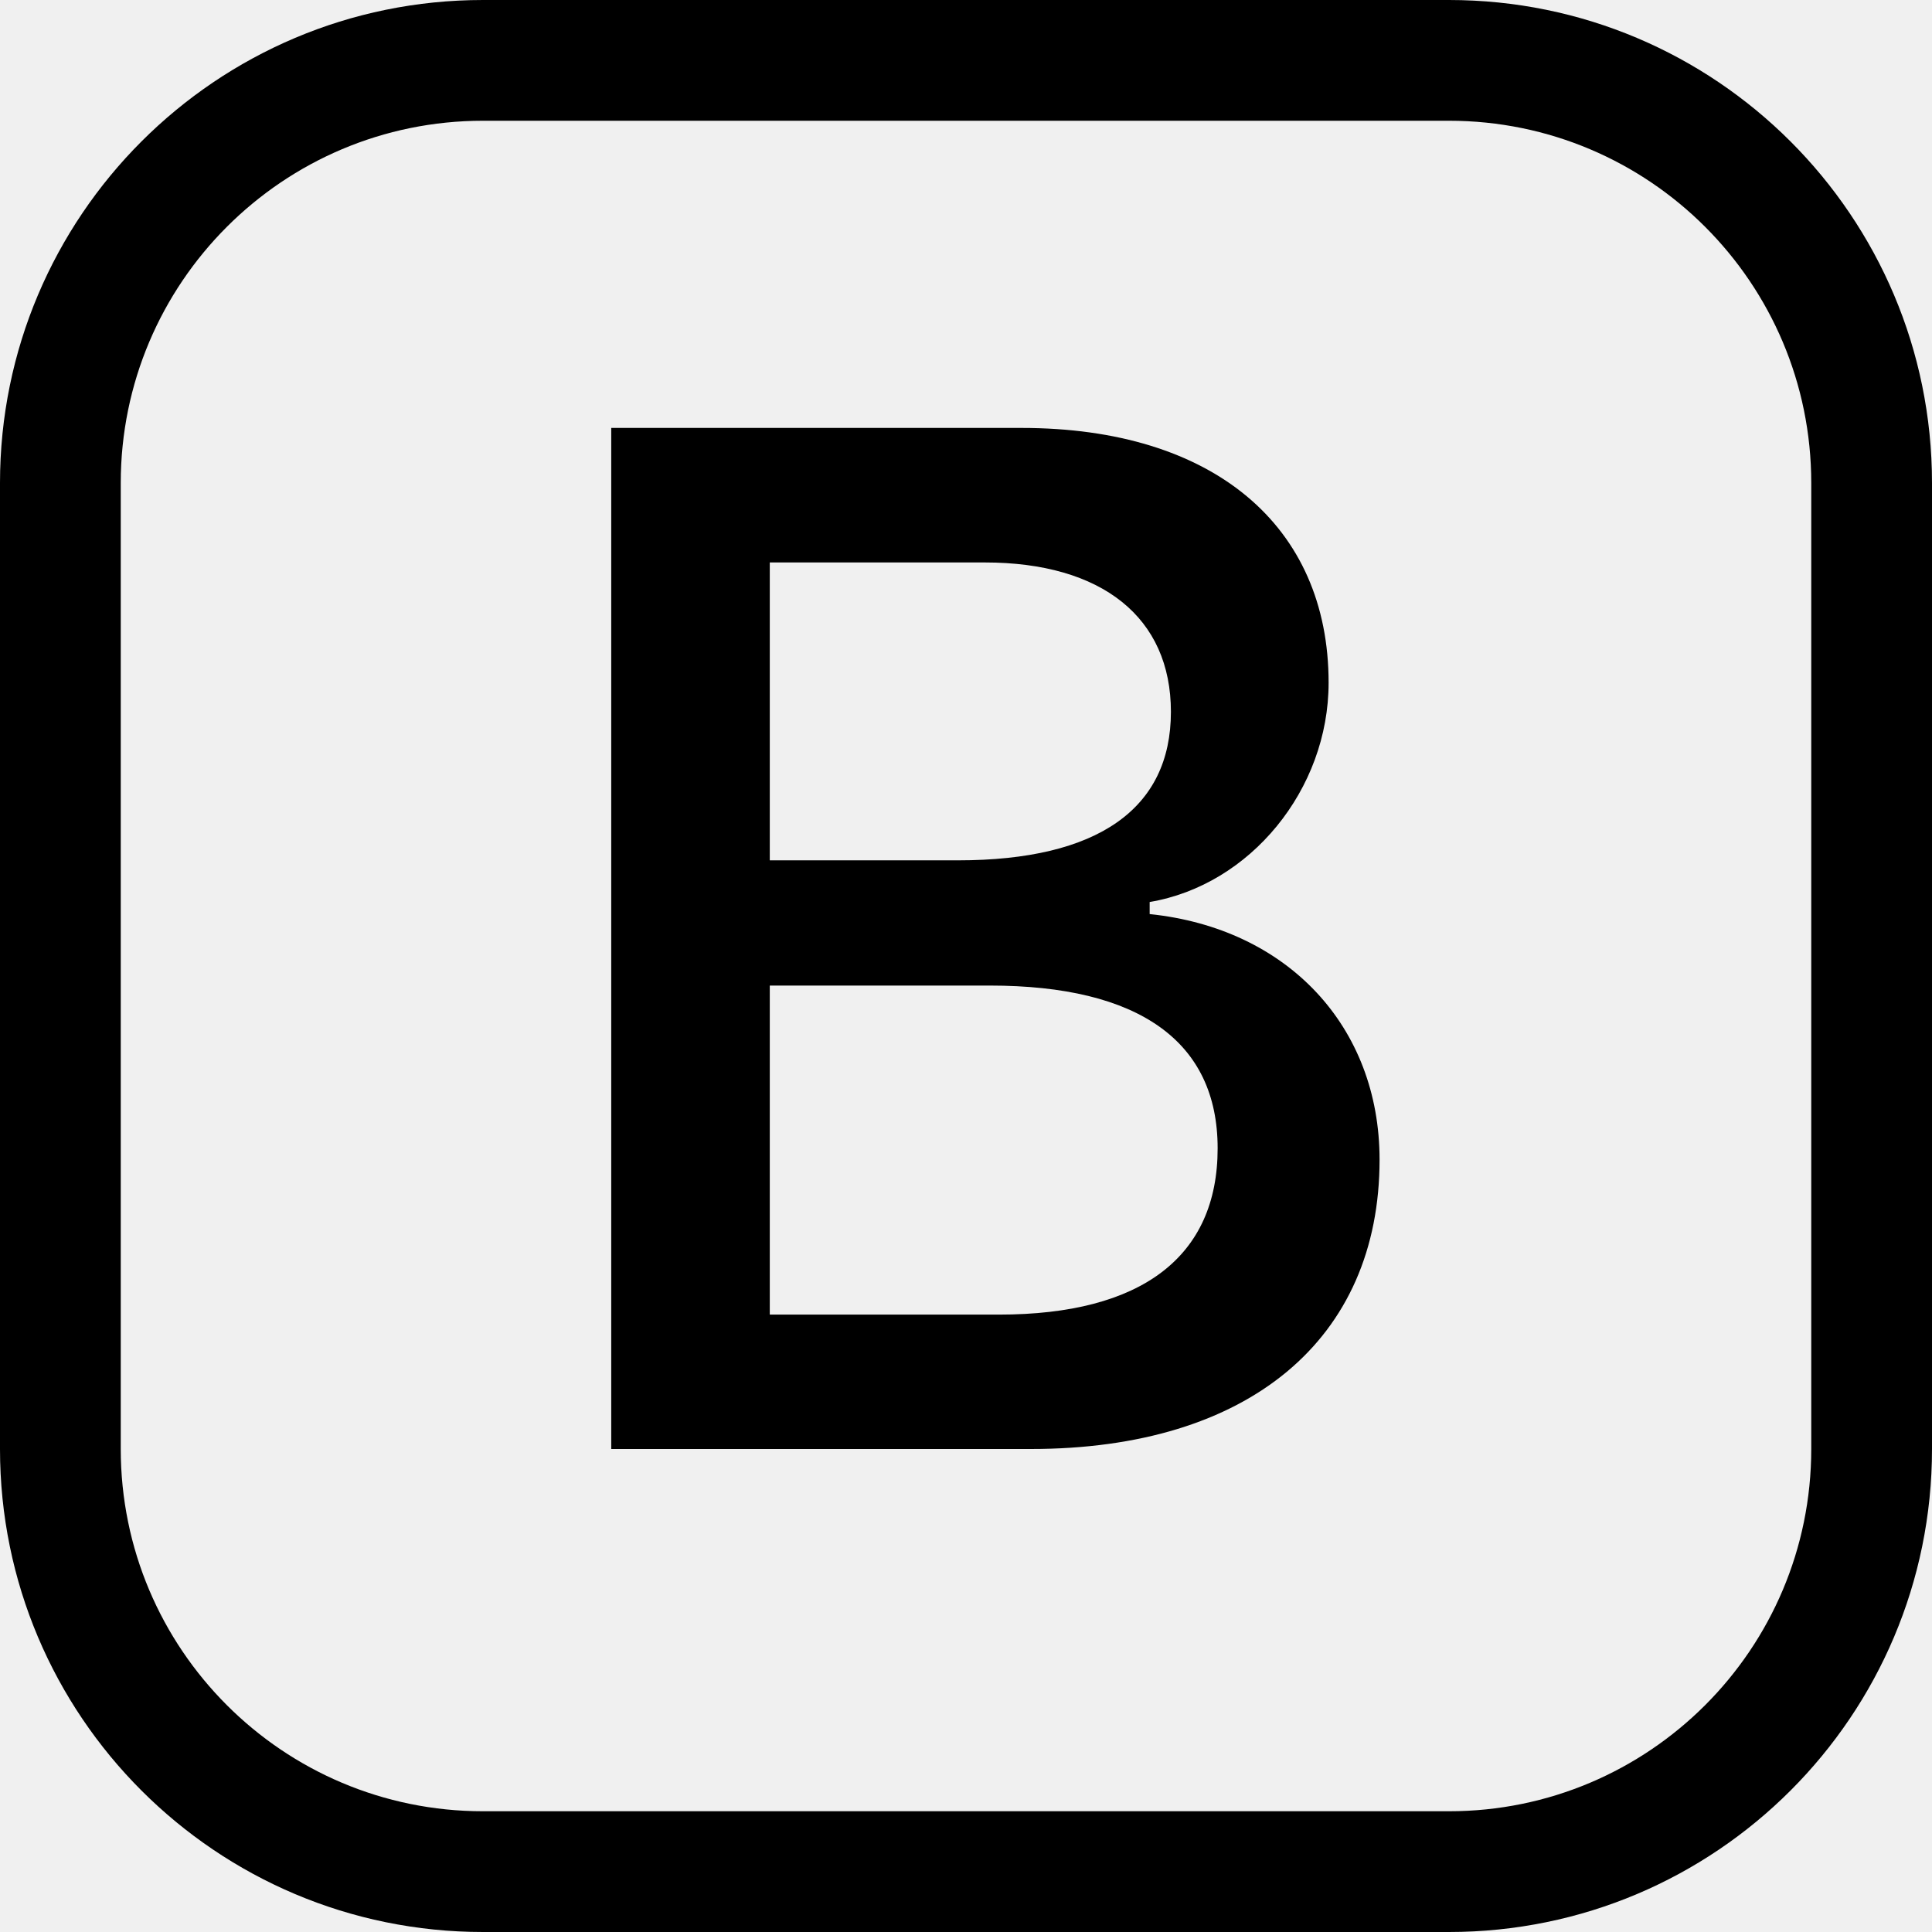
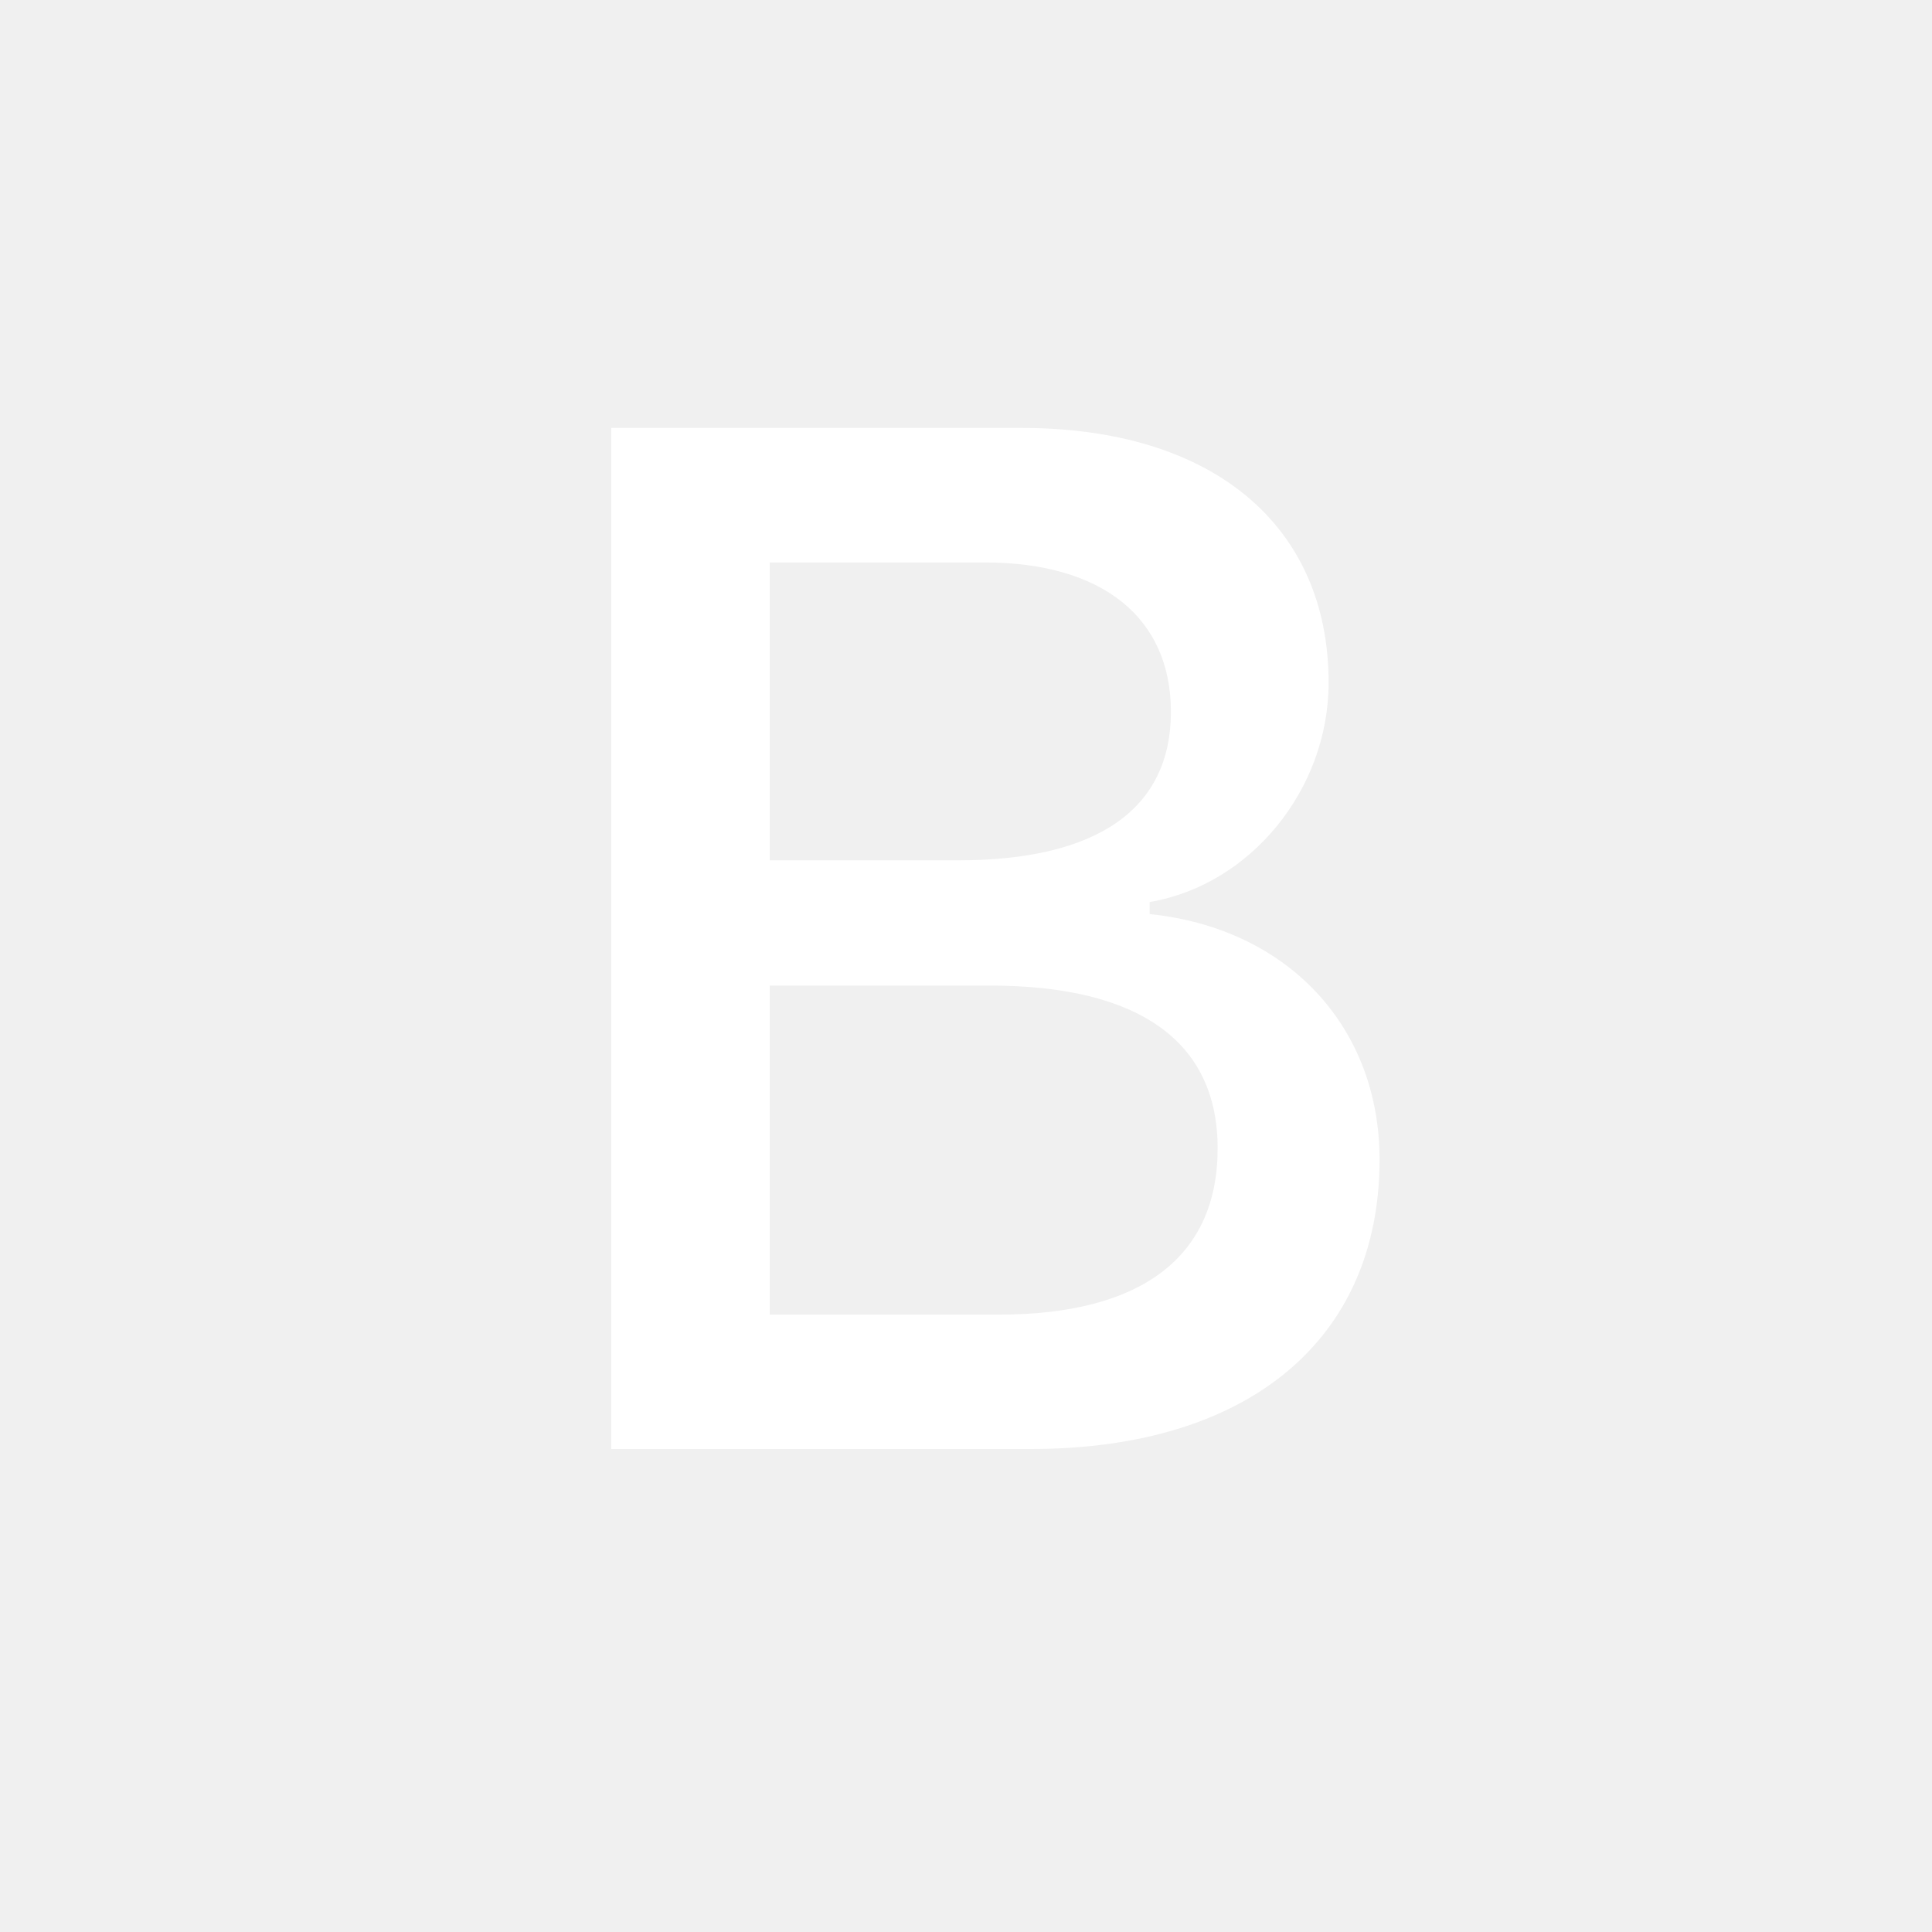
- <svg xmlns="http://www.w3.org/2000/svg" width="800px" height="800px" viewBox="0 0 16.00 16.00" fill="#000000" class="bi bi-bootstrap">
+ <svg xmlns="http://www.w3.org/2000/svg" width="800px" height="800px" viewBox="0 0 16.00 16.00" fill="#ffffff" class="bi bi-bootstrap">
  <g id="SVGRepo_bgCarrier" stroke-width="0" />
+   <g id="SVGRepo_tracerCarrier" stroke-linecap="round" stroke-linejoin="round" stroke="#CCCCCC" stroke-width="0.064" />
  <g id="SVGRepo_iconCarrier">
    <path d="M5.062 12h3.475c1.804 0 2.888-.908 2.888-2.396 0-1.102-.761-1.916-1.904-2.034v-.1c.832-.14 1.482-.93 1.482-1.816 0-1.3-.955-2.11-2.542-2.11H5.062V12zm1.313-4.875V4.658h1.78c.973 0 1.542.457 1.542 1.237 0 .802-.604 1.23-1.764 1.23H6.375zm0 3.762V8.162h1.822c1.236 0 1.887.463 1.887 1.348 0 .896-.627 1.377-1.811 1.377H6.375z" />
-     <path d="M0 4a4 4 0 0 1 4-4h8a4 4 0 0 1 4 4v8a4 4 0 0 1-4 4H4a4 4 0 0 1-4-4V4zm4-3a3 3 0 0 0-3 3v8a3 3 0 0 0 3 3h8a3 3 0 0 0 3-3V4a3 3 0 0 0-3-3H4z" />
  </g>
</svg>
